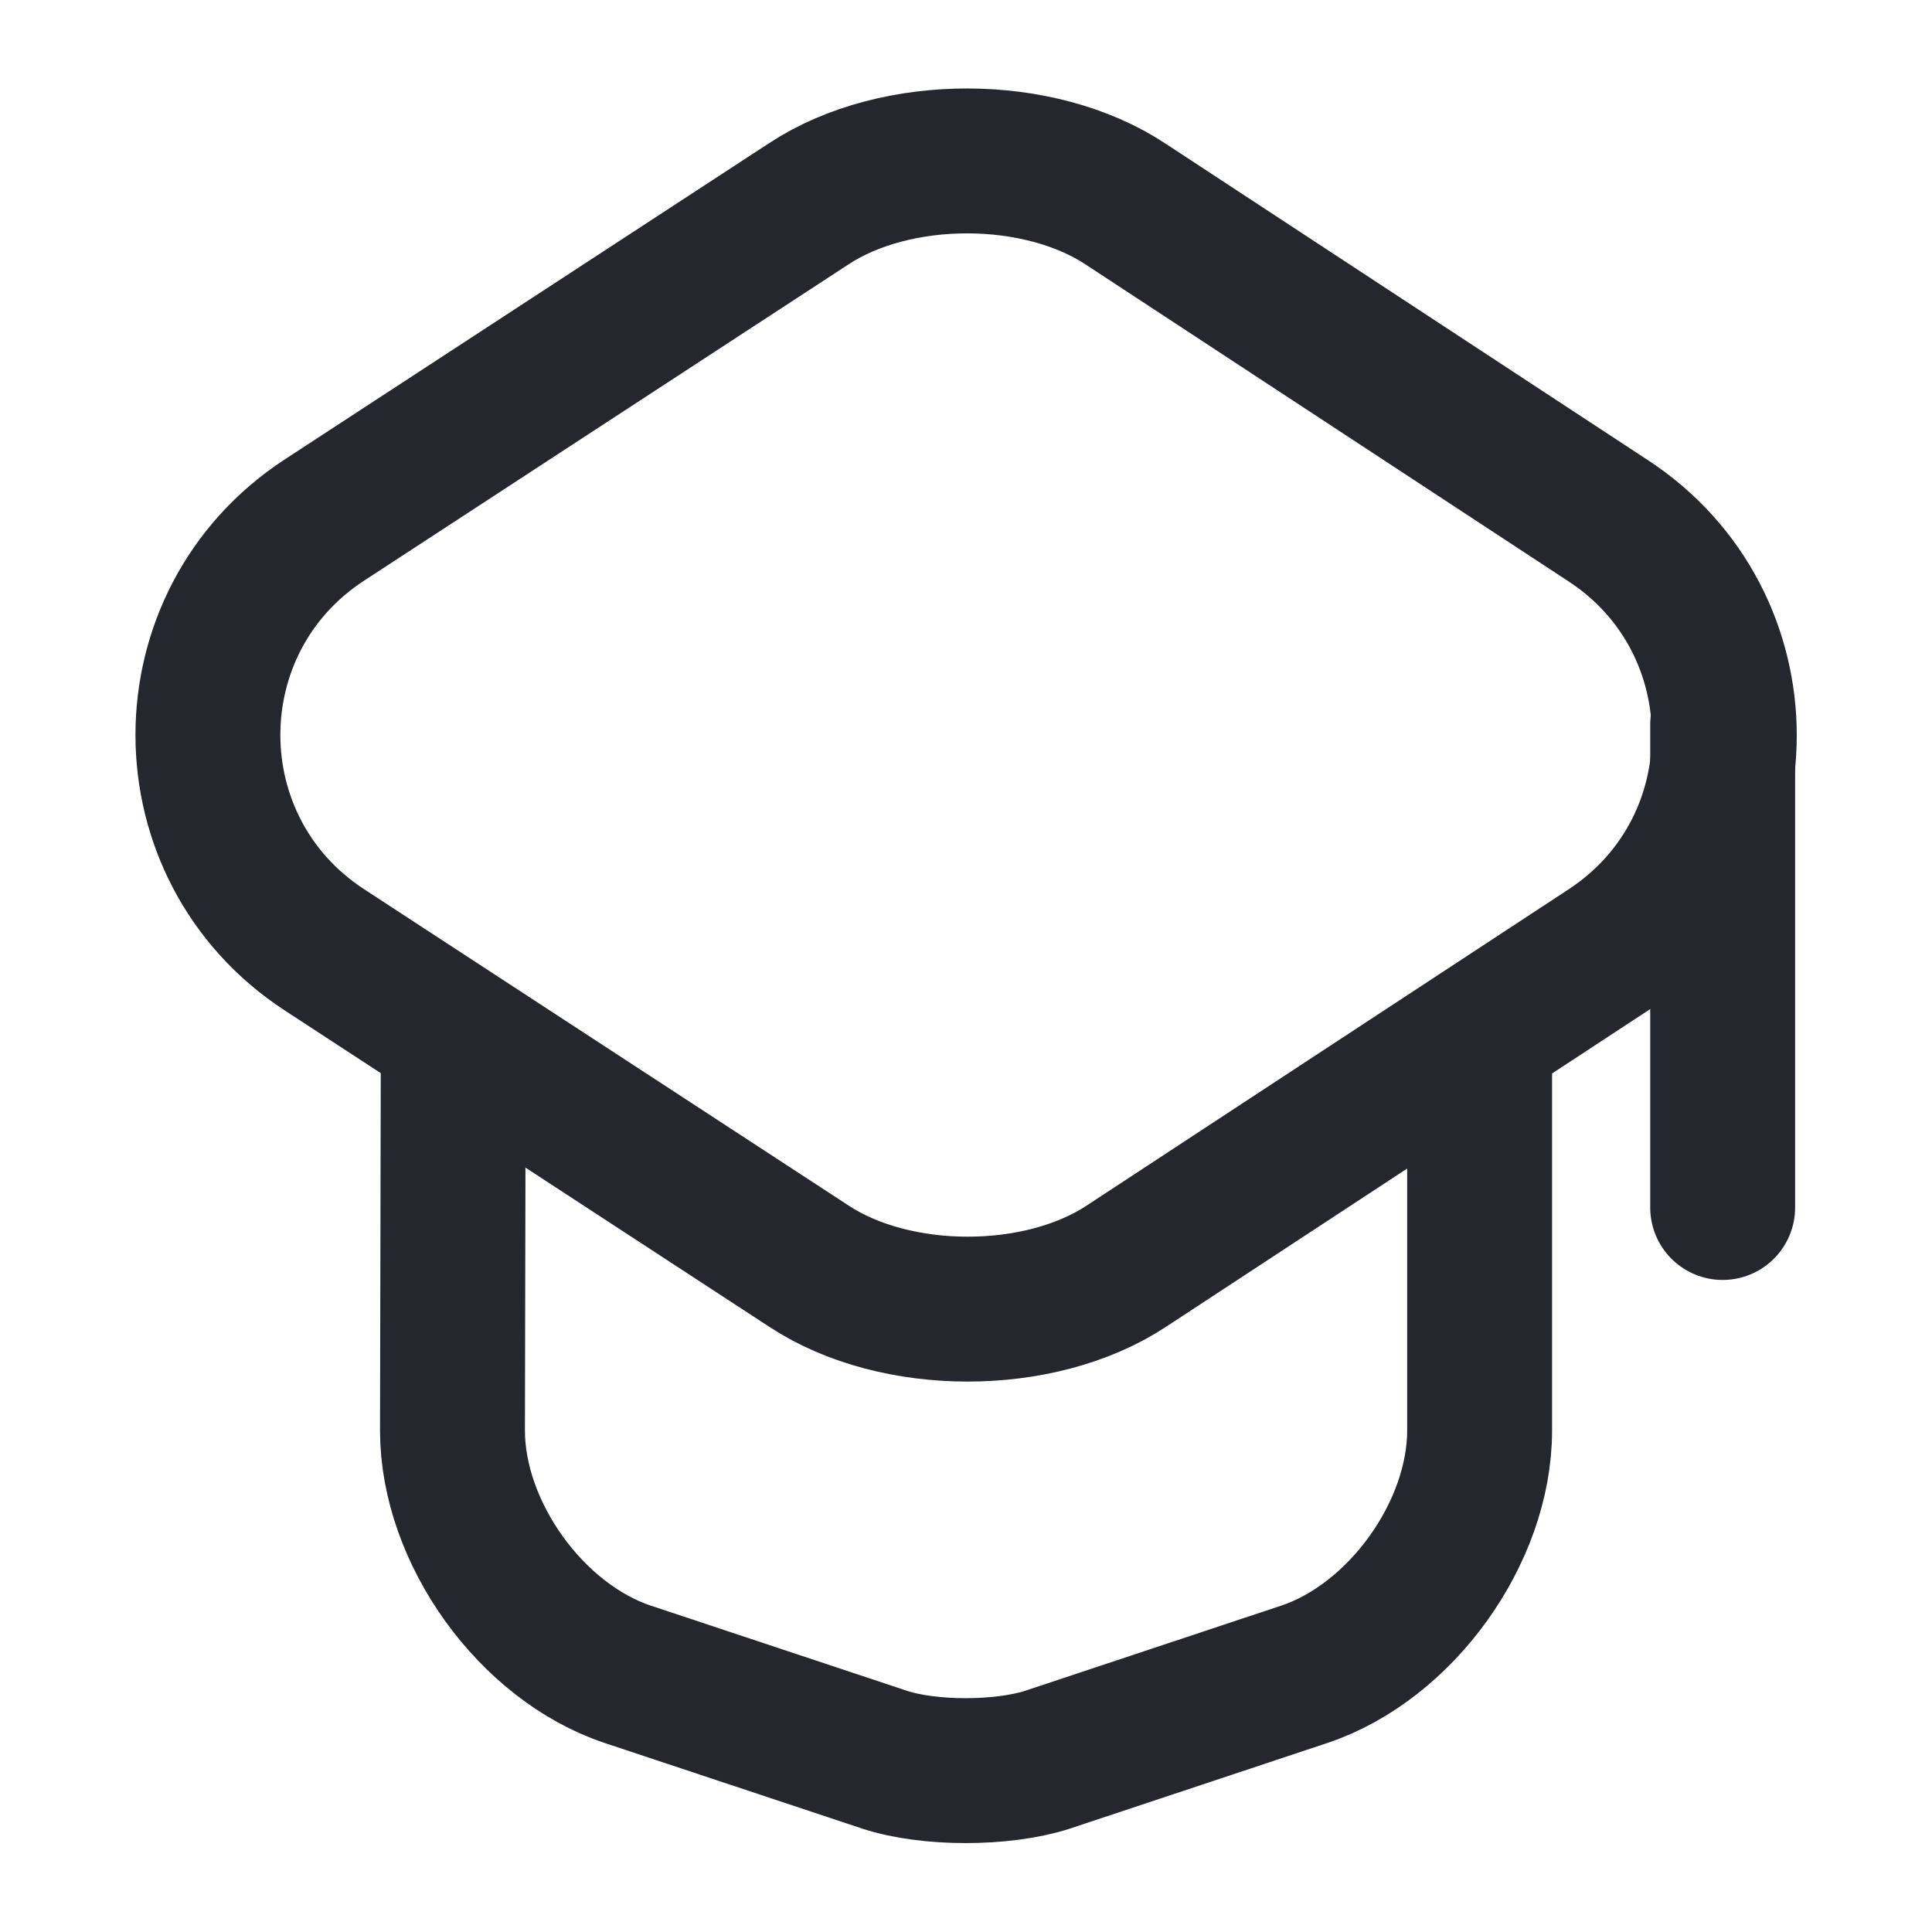
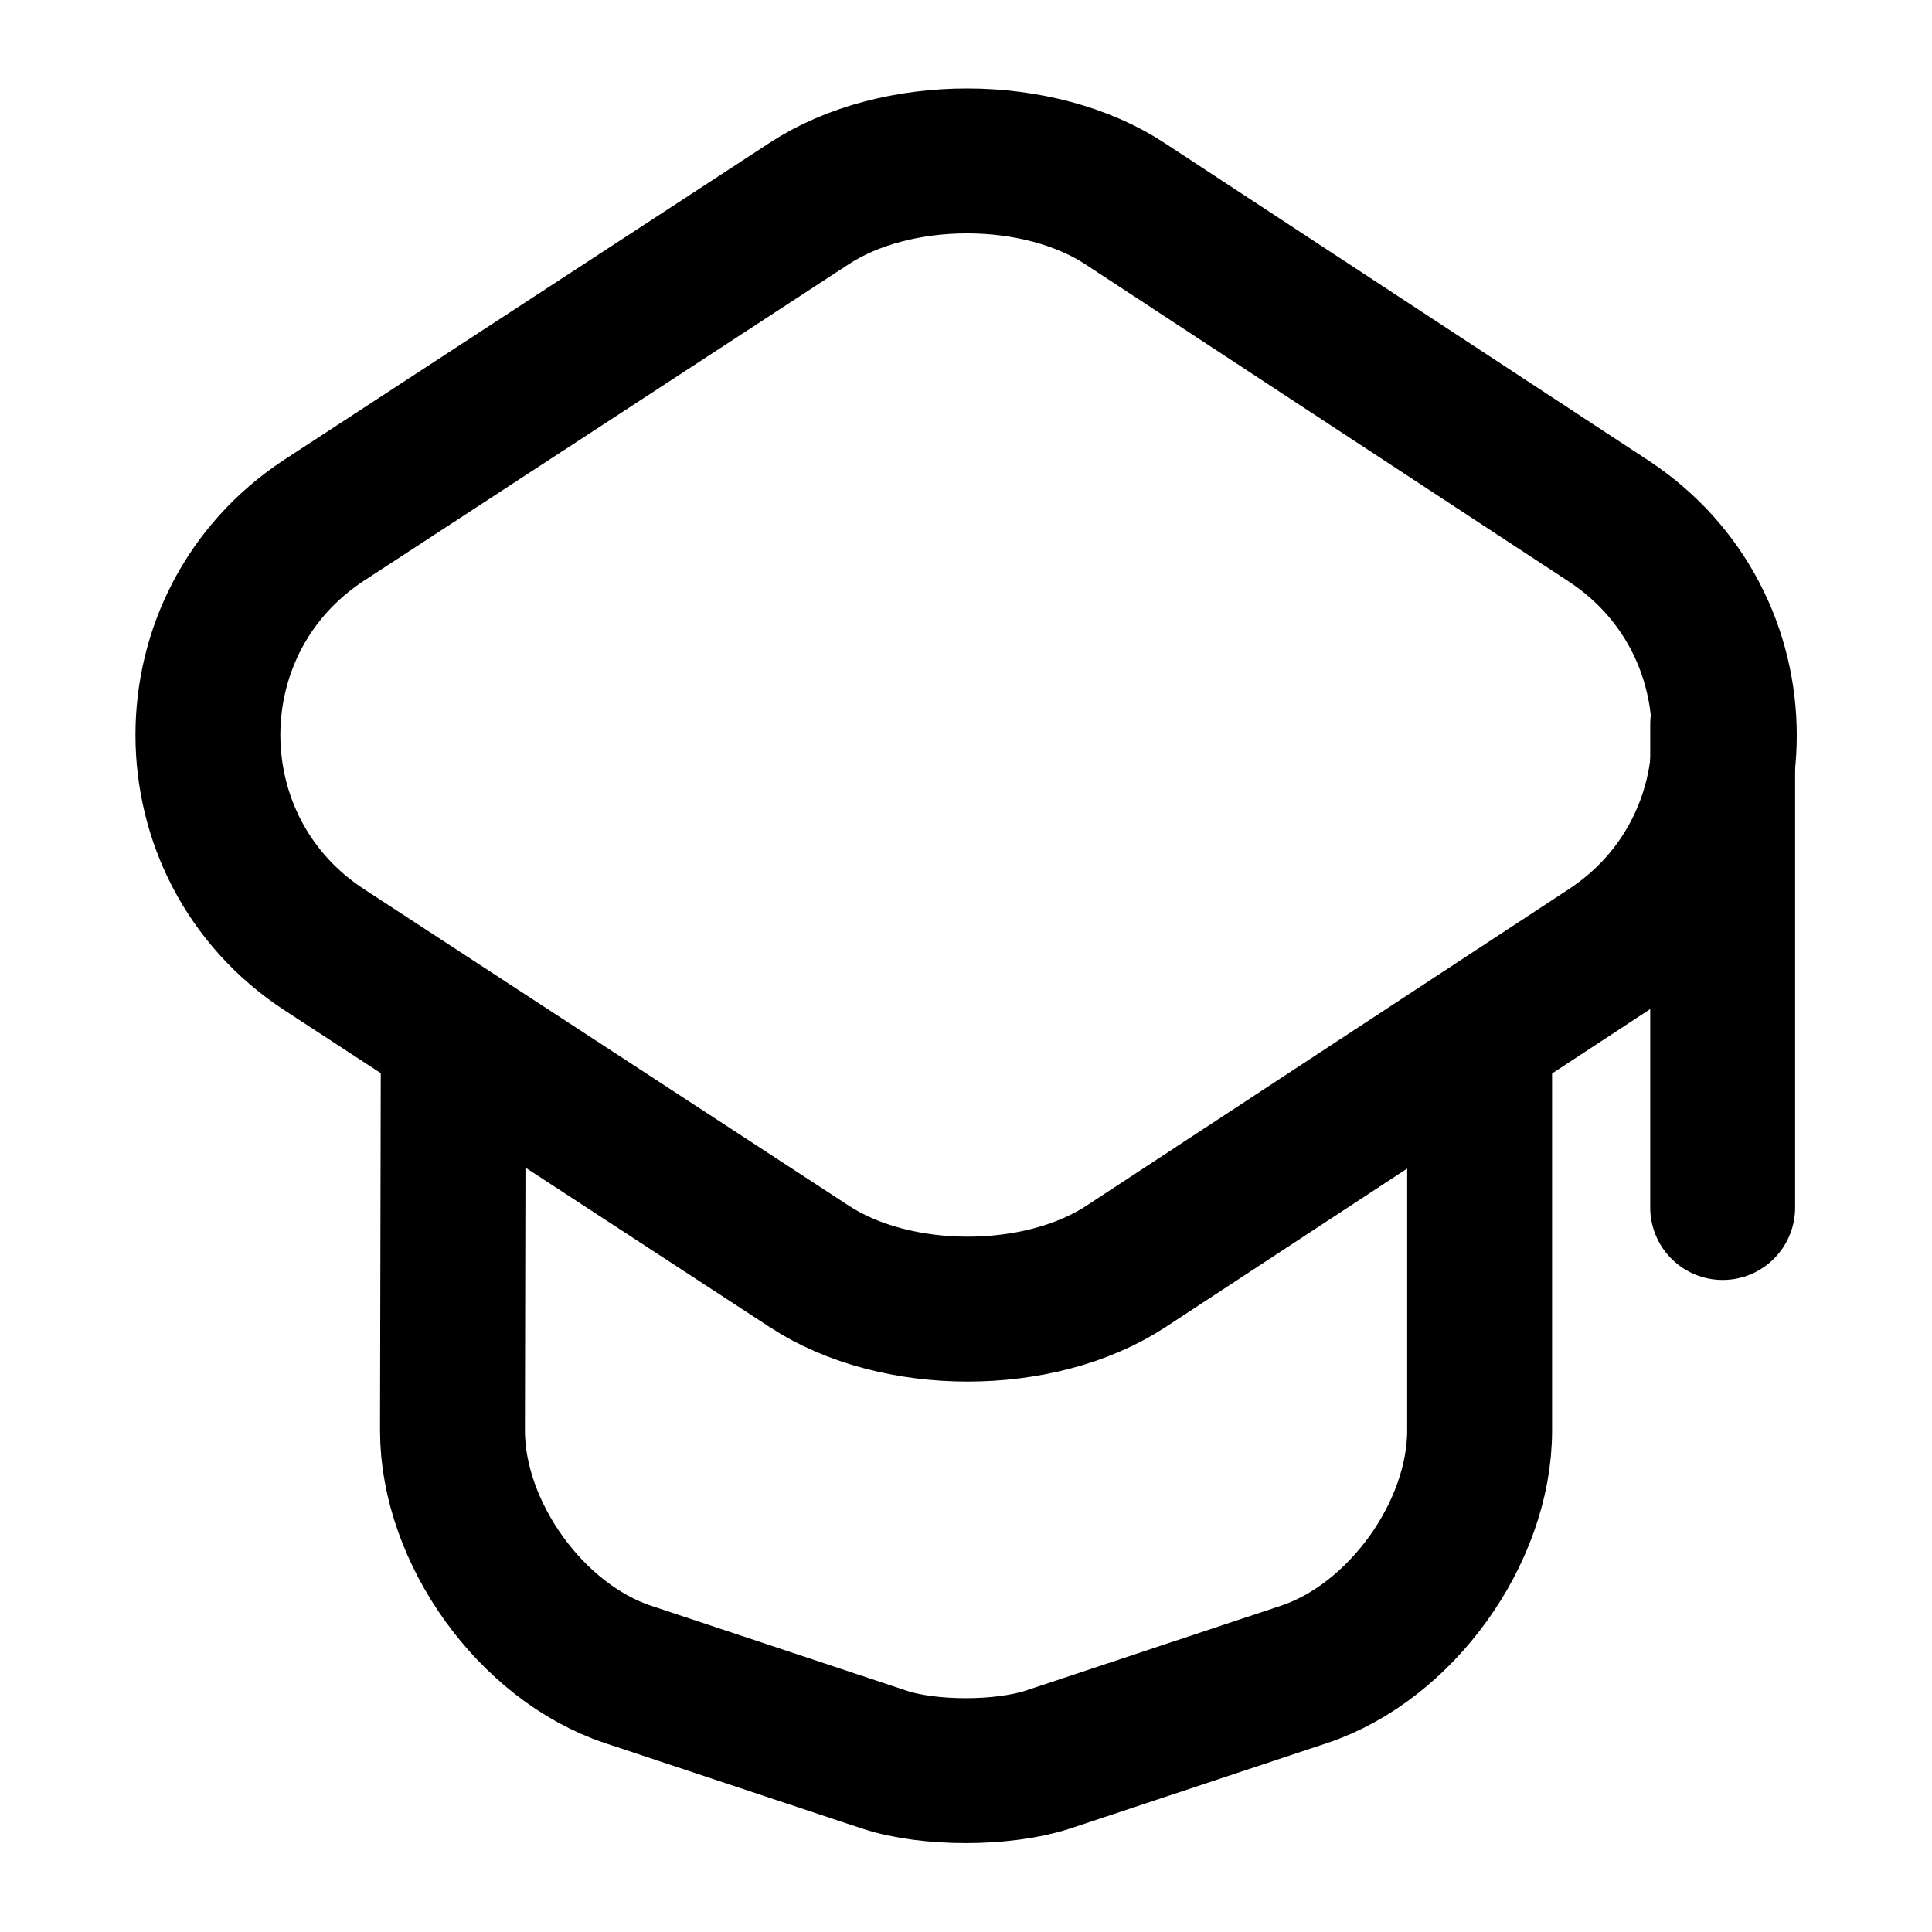
<svg xmlns="http://www.w3.org/2000/svg" width="20" height="20" viewBox="0 0 20 20" fill="none">
-   <path d="M8.375 2.108L3.359 5.383C1.75 6.433 1.75 8.783 3.359 9.833L8.375 13.108C9.275 13.7 10.759 13.7 11.659 13.108L16.65 9.833C18.25 8.783 18.25 6.442 16.65 5.392L11.659 2.117C10.759 1.517 9.275 1.517 8.375 2.108Z" stroke="#24272D" stroke-width="1.5" stroke-linecap="round" stroke-linejoin="round" />
-   <path d="M4.692 10.9L4.684 14.808C4.684 15.867 5.5 17 6.5 17.333L9.159 18.217C9.617 18.367 10.375 18.367 10.842 18.217L13.5 17.333C14.5 17 15.317 15.867 15.317 14.808V10.942" stroke="#24272D" stroke-width="1.5" stroke-linecap="round" stroke-linejoin="round" />
-   <path d="M17.833 12.5V7.5" stroke="#24272D" stroke-width="1.5" stroke-linecap="round" stroke-linejoin="round" />
+   <path d="M8.375 2.108L3.359 5.383C1.75 6.433 1.75 8.783 3.359 9.833L8.375 13.108C9.275 13.7 10.759 13.7 11.659 13.108L16.65 9.833C18.25 8.783 18.25 6.442 16.65 5.392L11.659 2.117C10.759 1.517 9.275 1.517 8.375 2.108Z" stroke="currentColor" stroke-width="1.5" stroke-linecap="round" stroke-linejoin="round" />
+   <path d="M4.692 10.9L4.684 14.808C4.684 15.867 5.5 17 6.5 17.333L9.159 18.217C9.617 18.367 10.375 18.367 10.842 18.217L13.5 17.333C14.5 17 15.317 15.867 15.317 14.808V10.942" stroke="currentColor" stroke-width="1.5" stroke-linecap="round" stroke-linejoin="round" />
+   <path d="M17.833 12.5V7.5" stroke="currentColor" stroke-width="1.5" stroke-linecap="round" stroke-linejoin="round" />
</svg>
